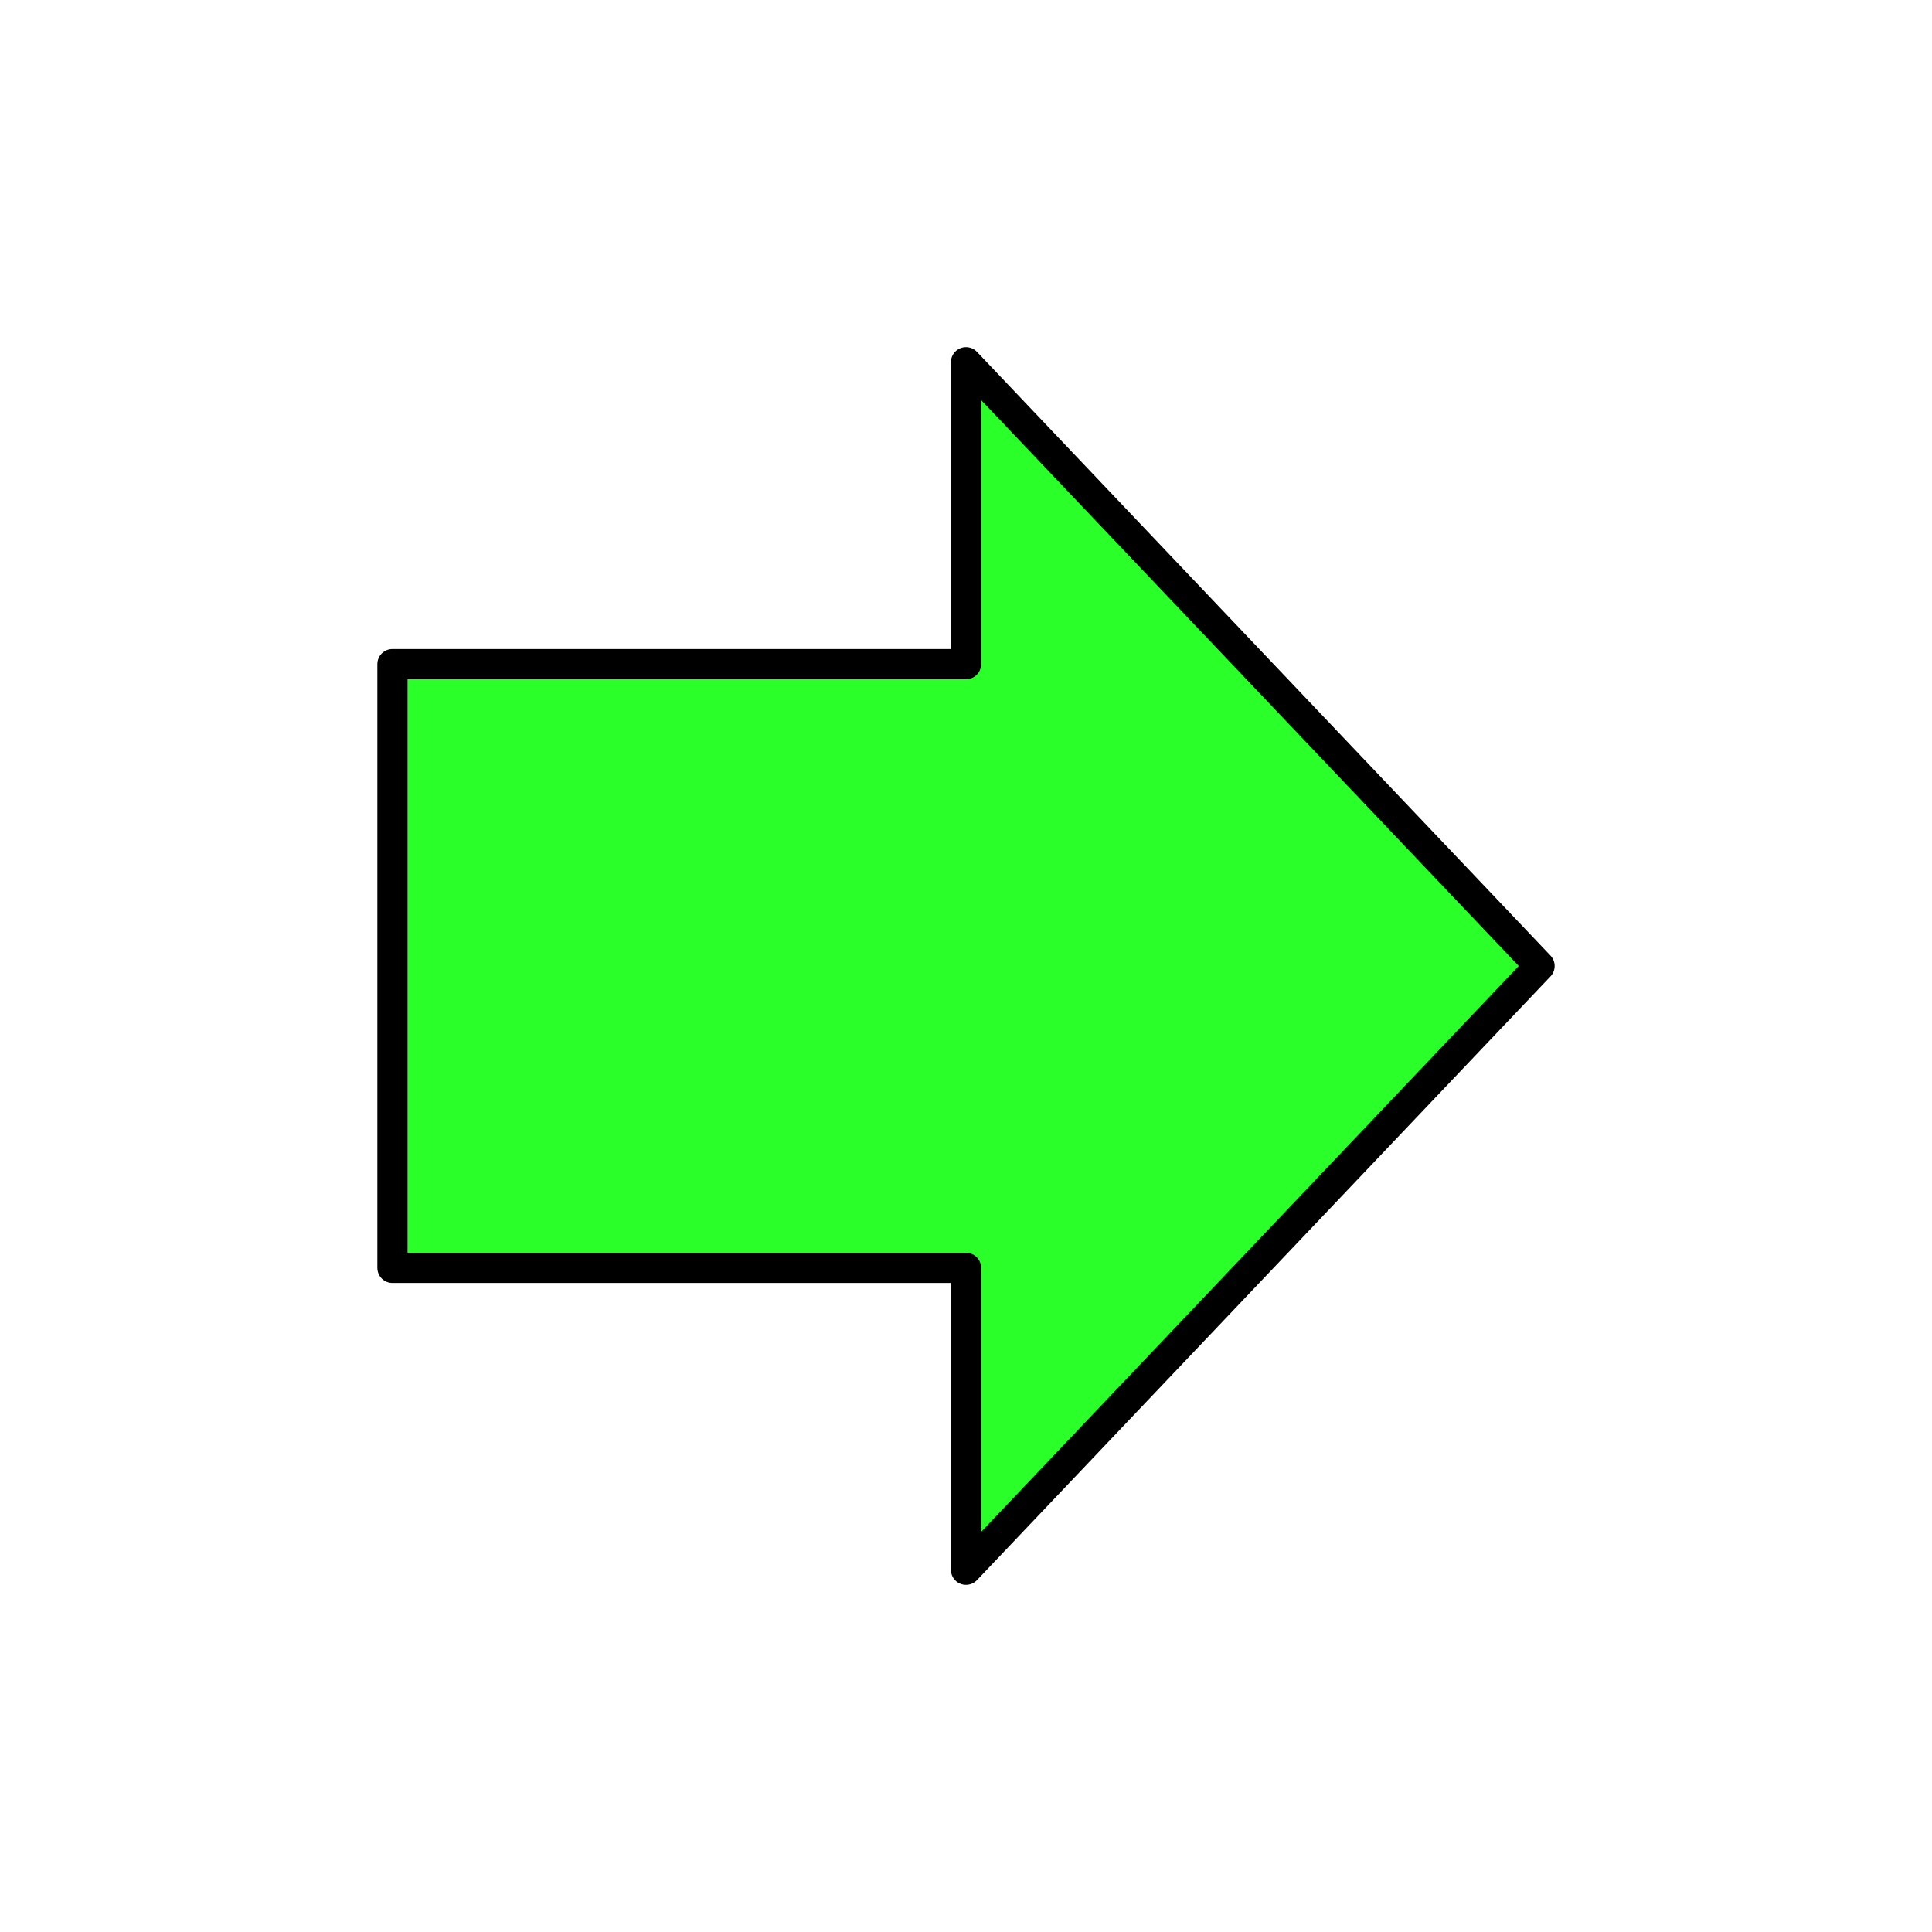
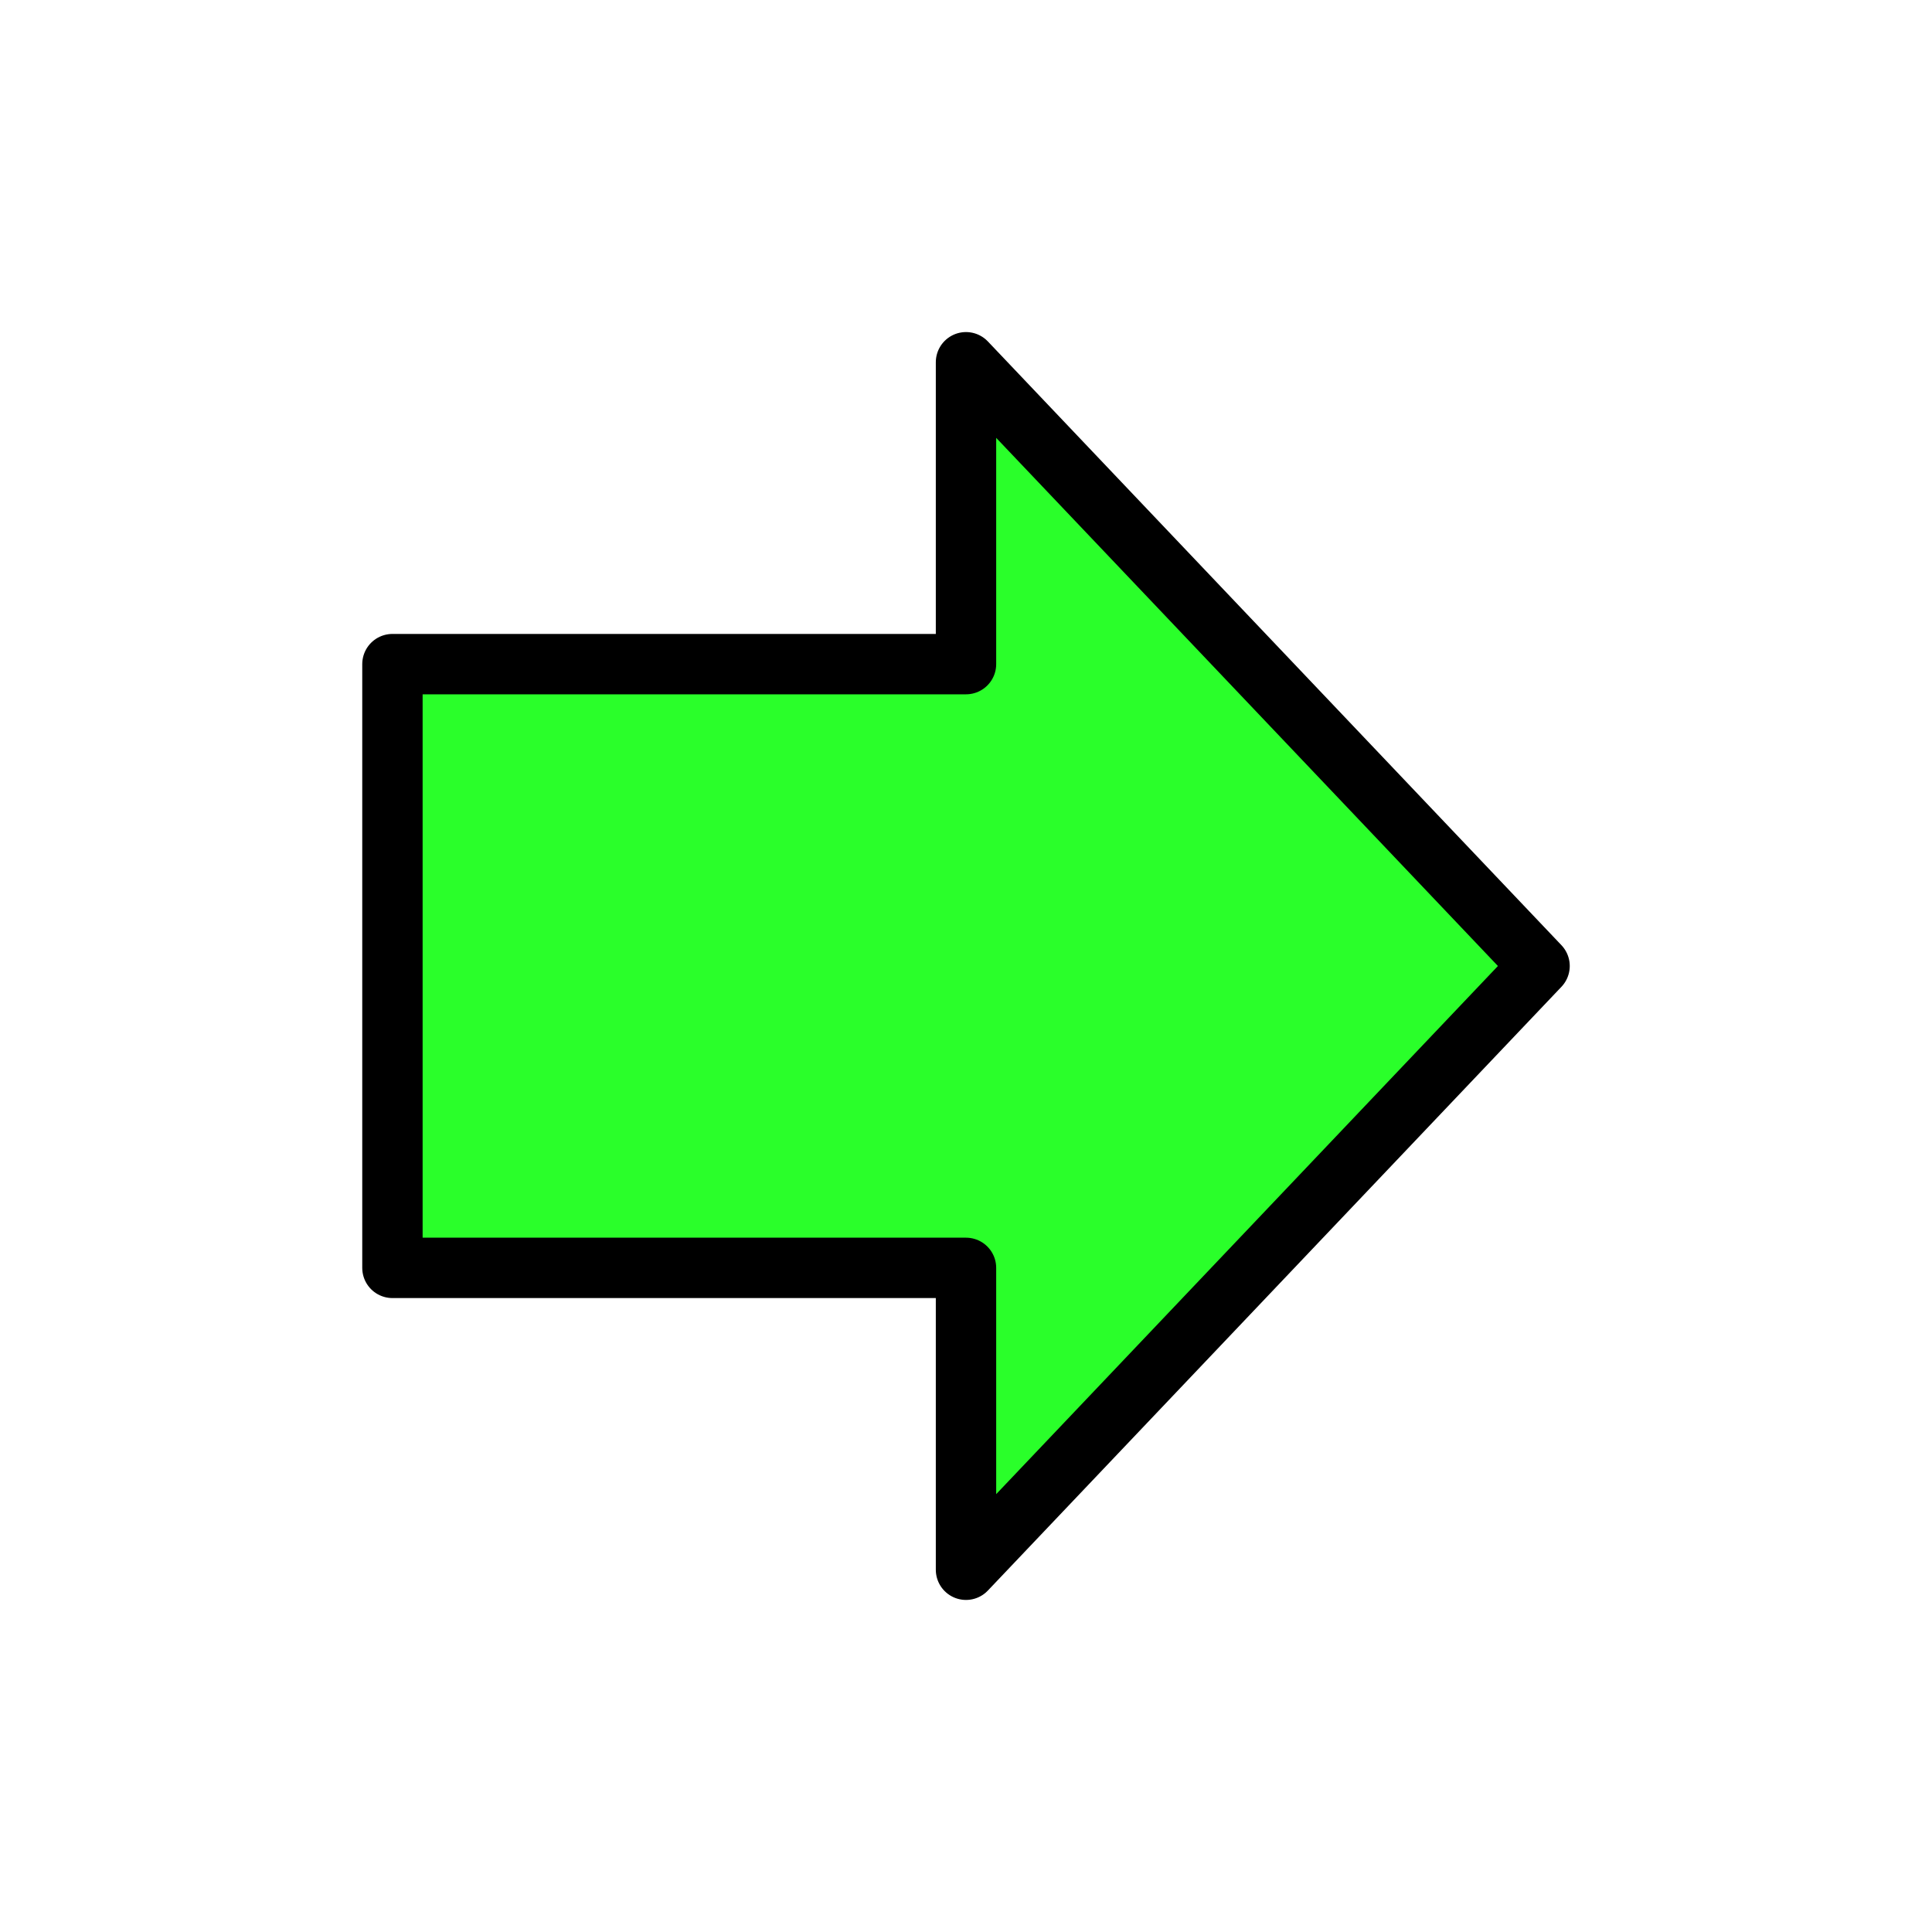
<svg xmlns="http://www.w3.org/2000/svg" version="1.0" width="64" height="64" id="svg2383">
  <defs id="defs2385" />
-   <path d="M 32,52 L 32,42 L 13,42 L 13,22 L 32,22 L 32,12 L 51,32 L 32,52 z" id="path2392" style="opacity:1;fill:#2aff2a;fill-opacity:1;fill-rule:nonzero;stroke:#000000;stroke-width:1;stroke-linecap:butt;stroke-linejoin:round;marker:none;marker-start:none;marker-mid:none;marker-end:none;stroke-miterlimit:4;stroke-dasharray:none;stroke-dashoffset:0;stroke-opacity:1;visibility:visible;display:inline;overflow:visible;enable-background:accumulate" />
+   <path d="M 32,52 L 32,42 L 13,42 L 13,22 L 32,22 L 32,12 L 51,32 L 32,52 z" id="path2392" style="fill:#2aff2a;stroke:#000000;stroke-width:2;stroke-linecap:round;stroke-linejoin:round" />
</svg>
